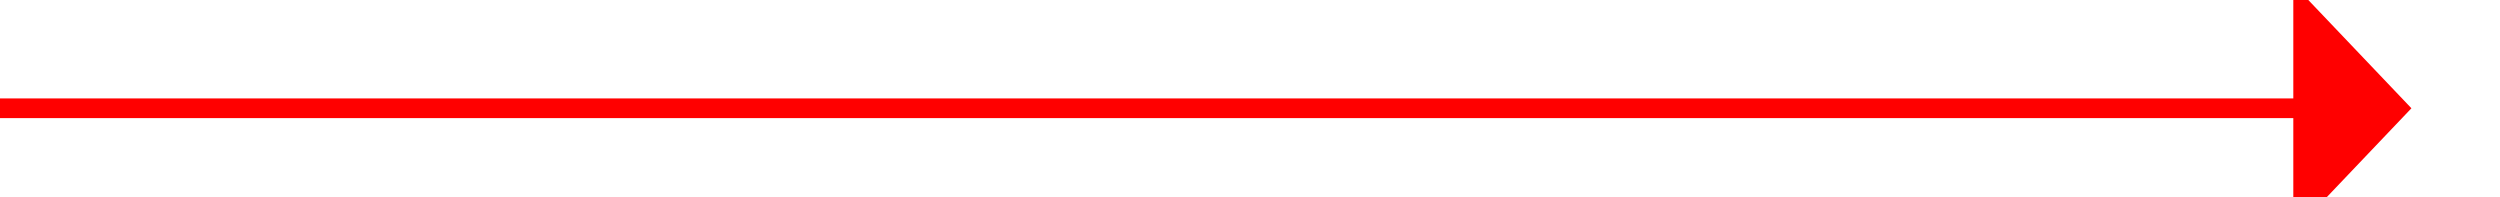
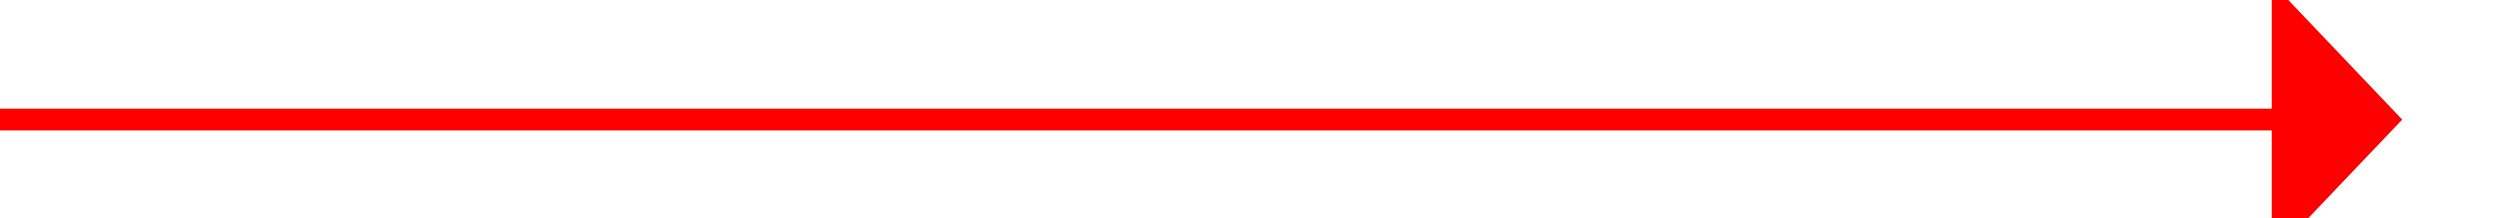
- <svg xmlns="http://www.w3.org/2000/svg" version="1.1" width="127px" height="10px" preserveAspectRatio="xMinYMid meet" viewBox="1473 172  127 8">
-   <path d="M 1473 176.5  L 1590.5 176.5  " stroke-width="1" stroke="#ff0000" fill="none" />
-   <path d="M 1589.5 182.8  L 1595.5 176.5  L 1589.5 170.2  L 1589.5 182.8  Z " fill-rule="nonzero" fill="#ff0000" stroke="none" />
+ <svg xmlns="http://www.w3.org/2000/svg" version="1.1" width="115px" height="10px" preserveAspectRatio="xMinYMid meet" viewBox="958 172  115 8">
+   <path d="M 958 176.5  L 1063.5 176.5  " stroke-width="1" stroke="#ff0000" fill="none" />
+   <path d="M 1062.5 182.8  L 1068.5 176.5  L 1062.5 170.2  L 1062.5 182.8  Z " fill-rule="nonzero" fill="#ff0000" stroke="none" />
</svg>
